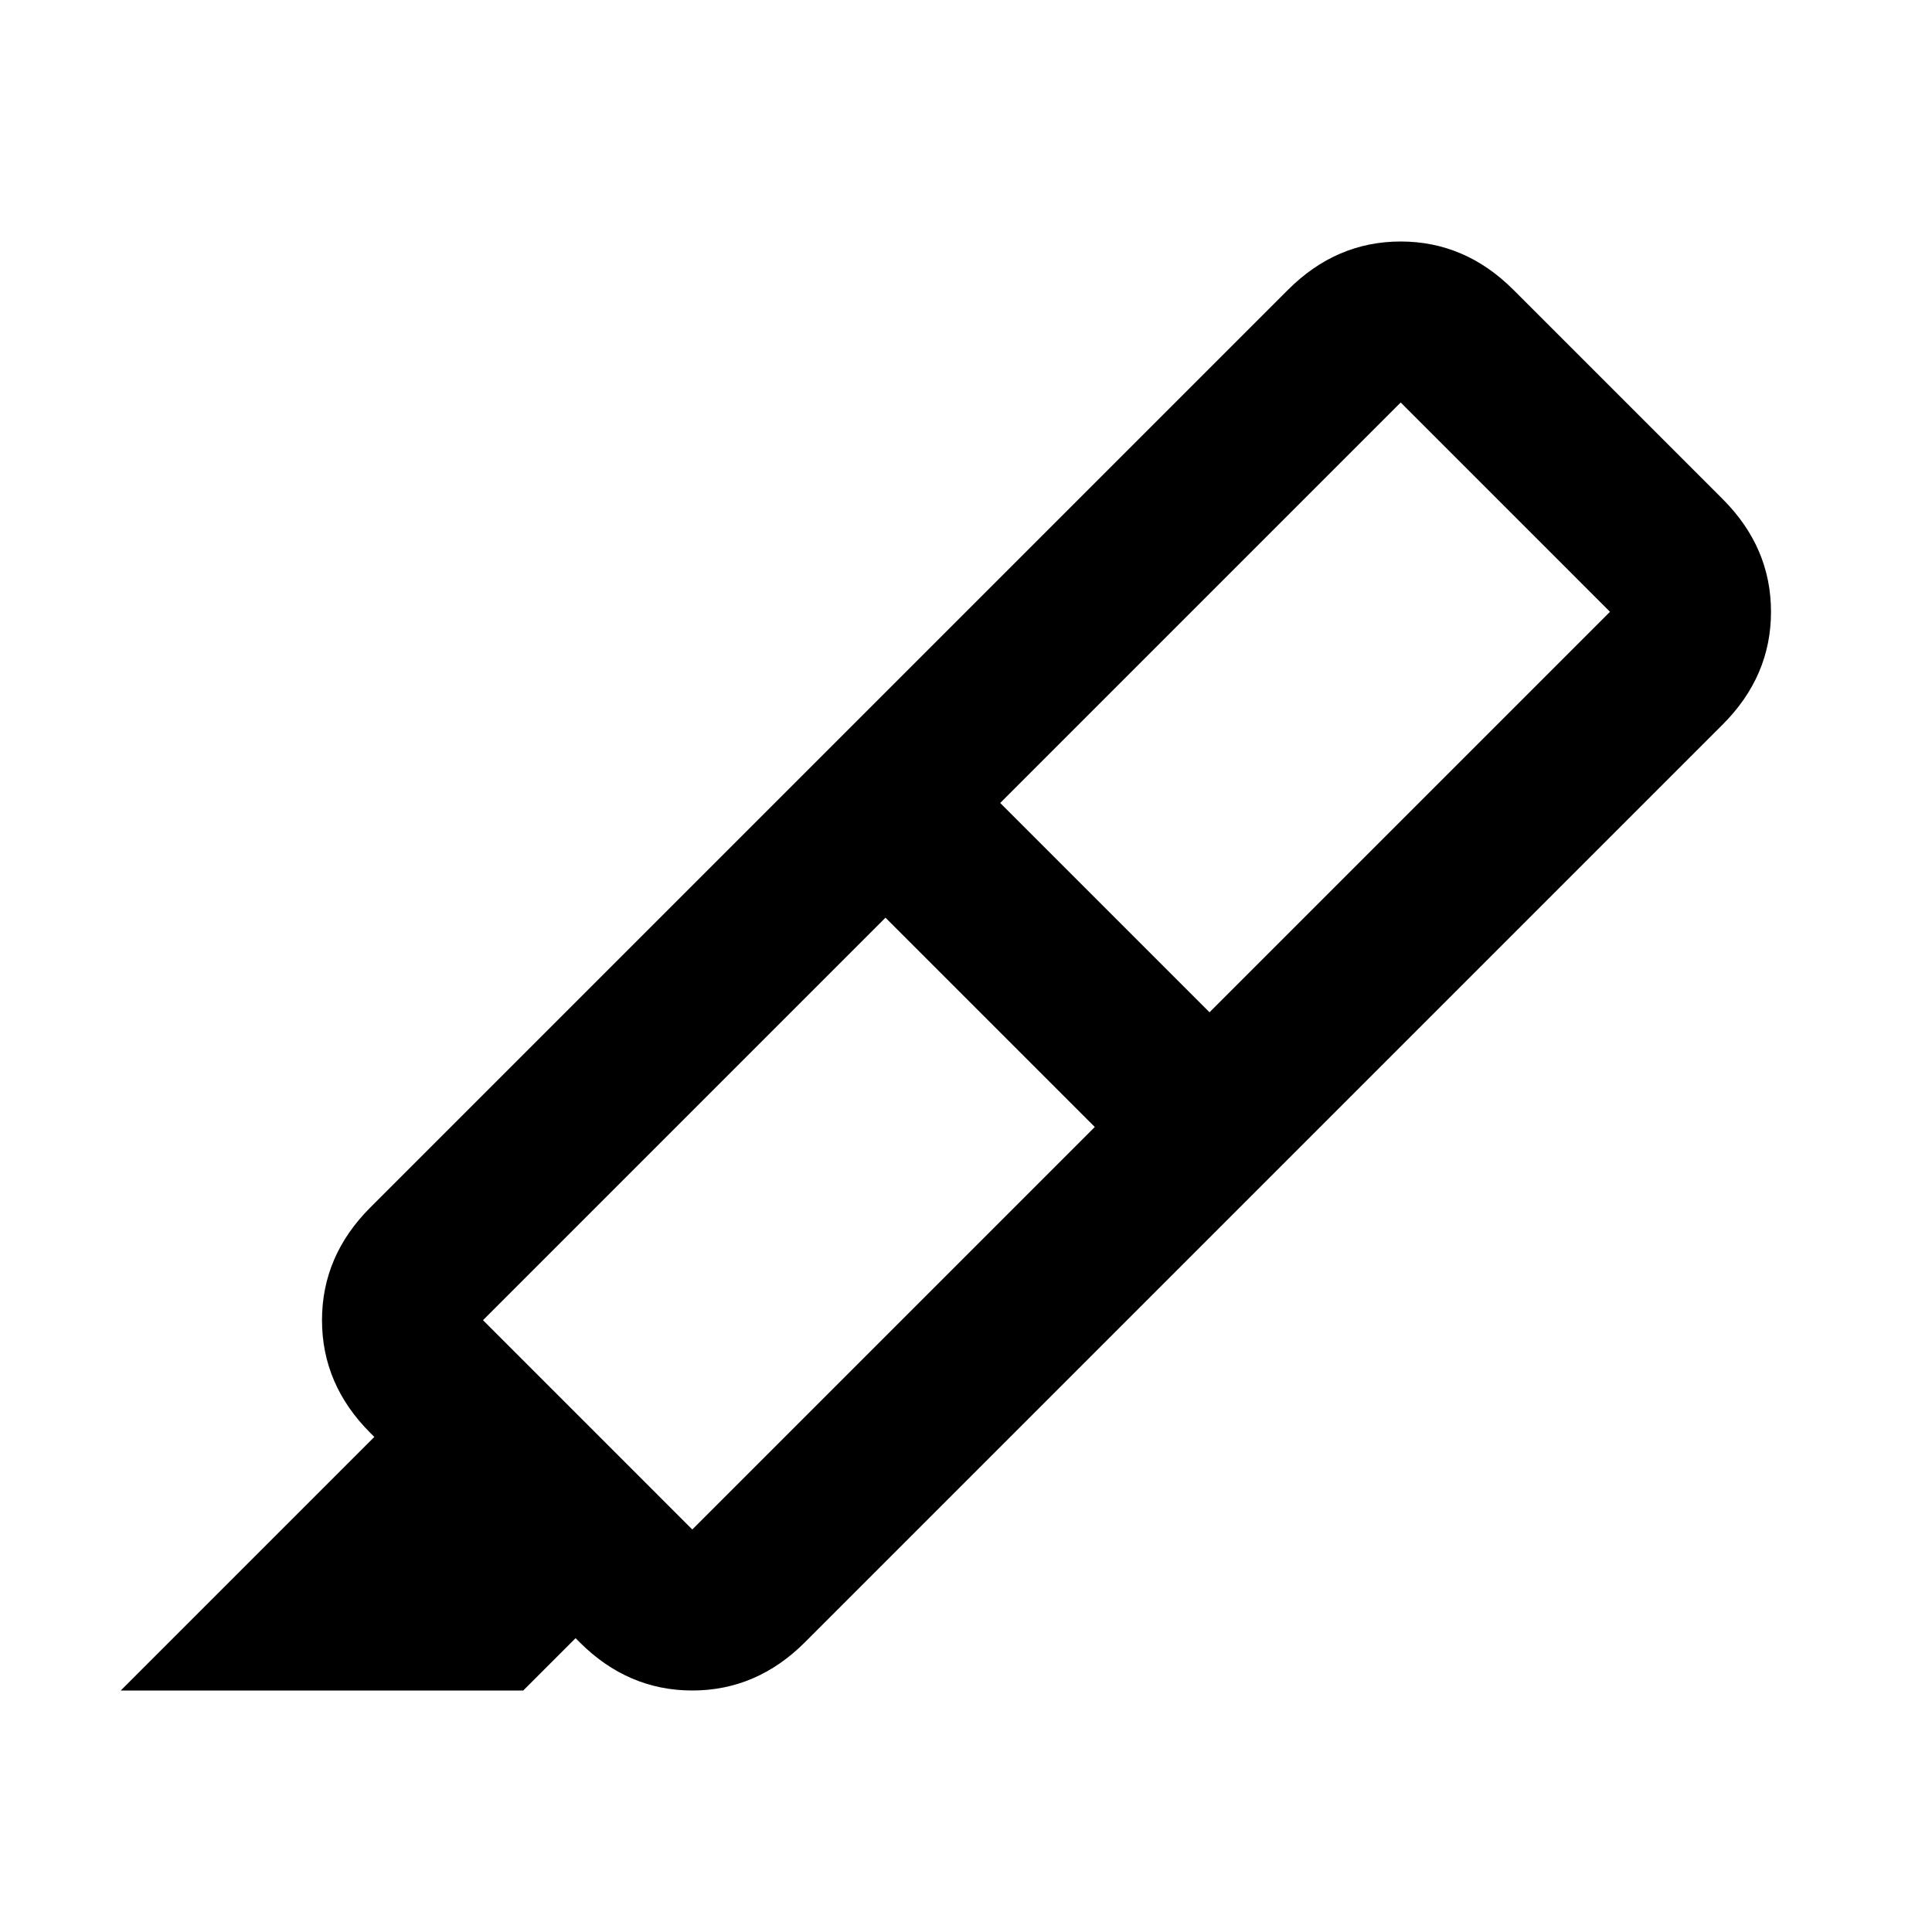
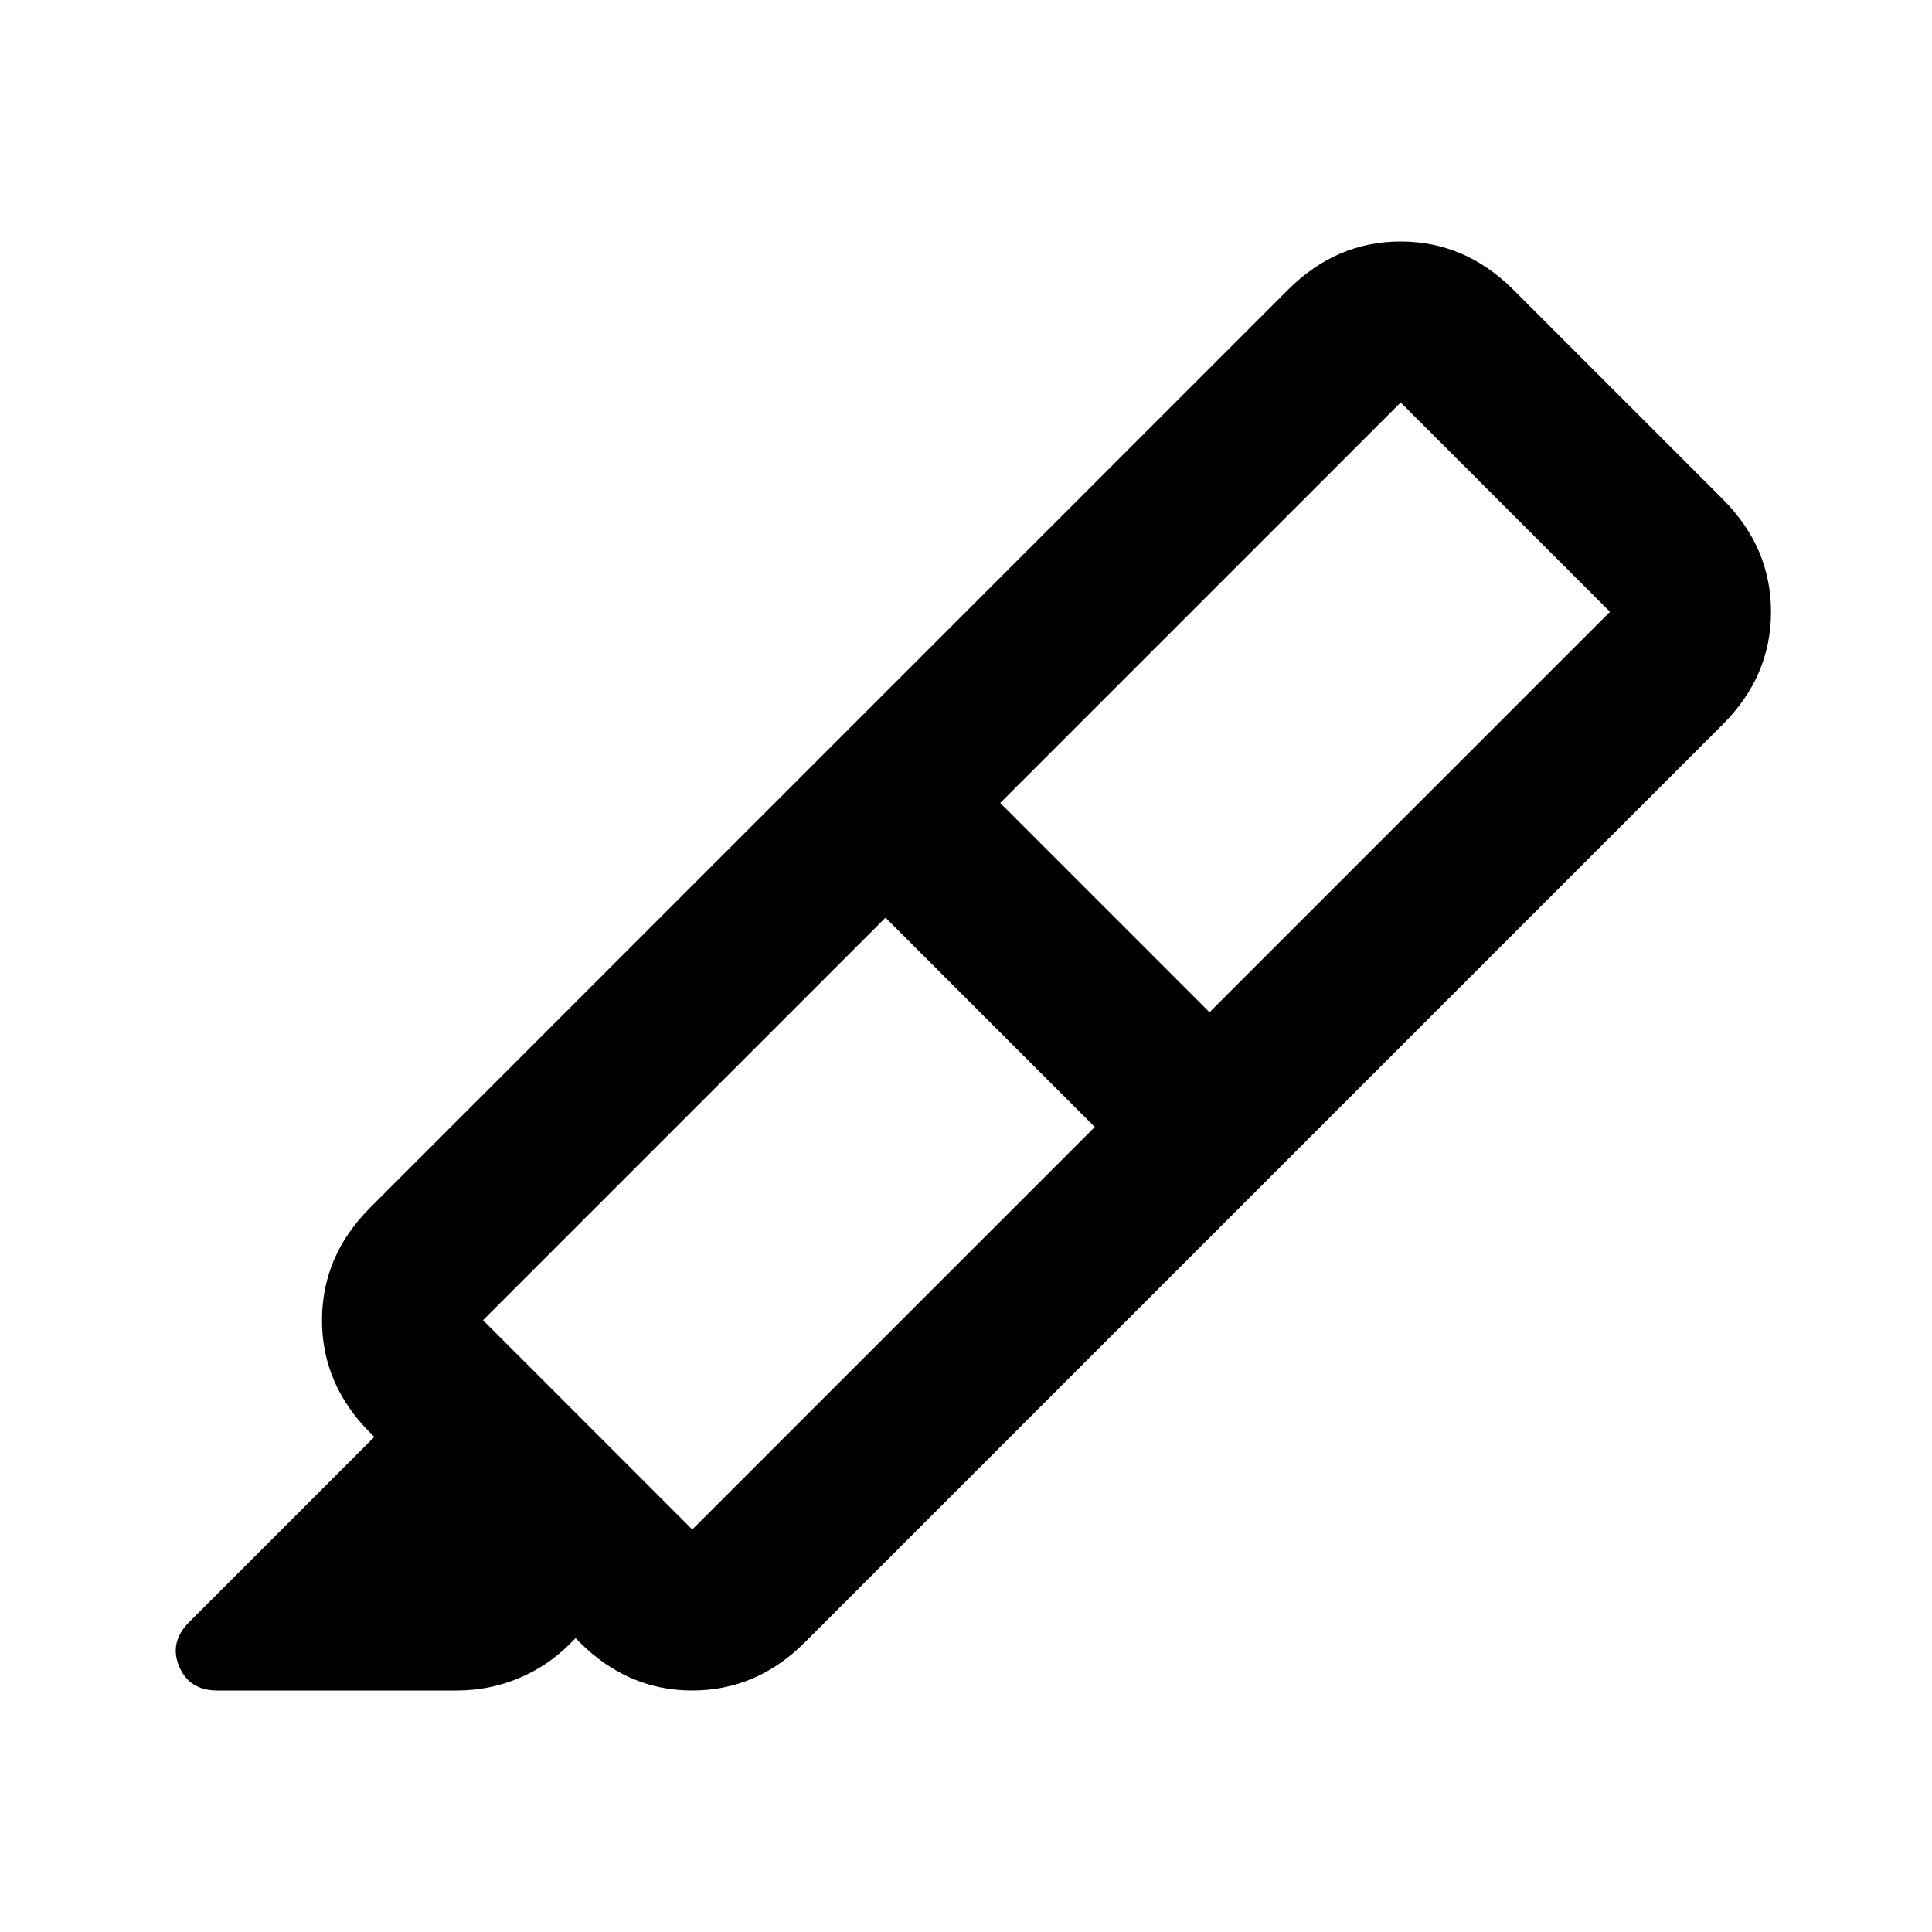
- <svg xmlns="http://www.w3.org/2000/svg" height="24" viewBox="0 -960 960 960" width="24">
-   <path d="M544-400 440-504 240-304l104 104 200-200Zm-47-161 104 104 199-199-104-104-199 199Zm-84-28 216 216-229 229q-24 24-56 24t-56-24l-2-2-26 26H60l126-126-2-2q-24-24-24-56t24-56l229-229Zm0 0 227-227q24-24 56-24t56 24l104 104q24 24 24 56t-24 56L629-373 413-589Z" />
+ <svg xmlns="http://www.w3.org/2000/svg" fill="currentColor" height="24" viewBox="0 -960 960 960" width="24">
+   <path d="M544-400 440-504 240-304l104 104 200-200Zm-47-161 104 104 199-199-104-104-199 199Zm-84-28 216 216-229 229q-24 24-56 24t-56-24l-2-2-3 3q-11 11-25.5 17t-30.5 6H108q-14 0-19-12t5-22l92-92-2-2q-24-24-24-56t24-56l229-229Zm0 0 227-227q24-24 56-24t56 24l104 104q24 24 24 56t-24 56L629-373 413-589Z" />
</svg>
